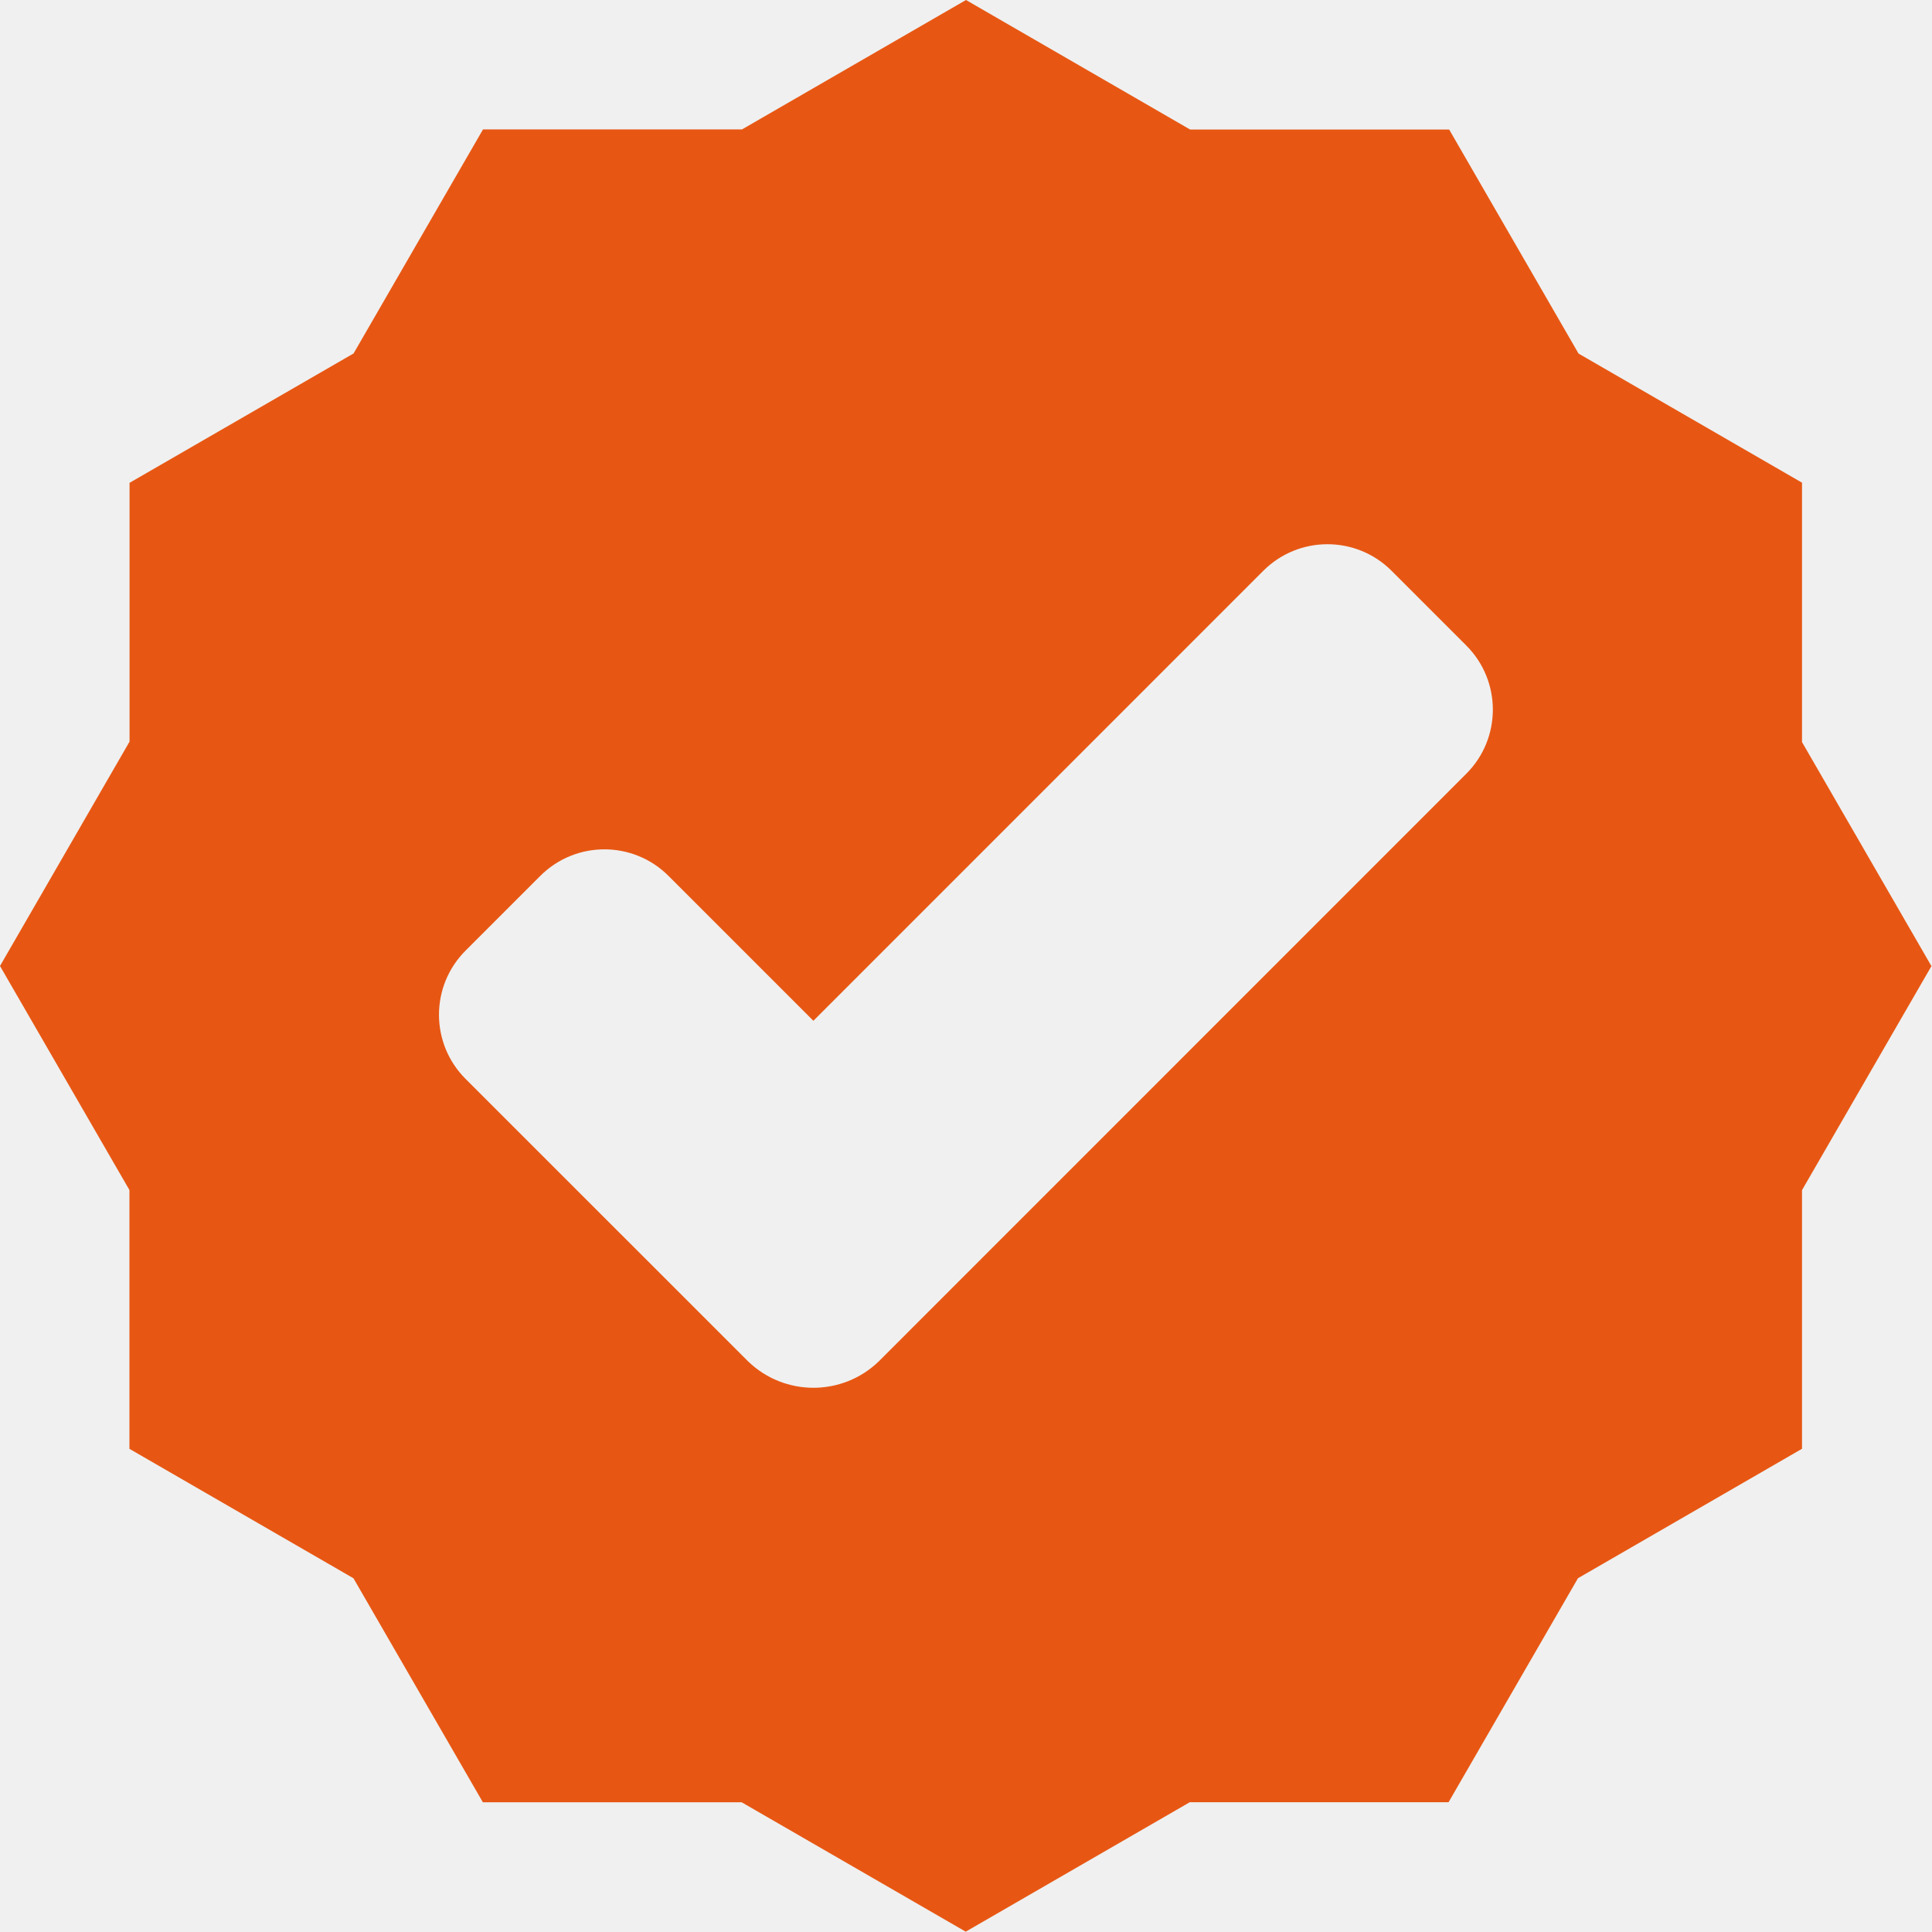
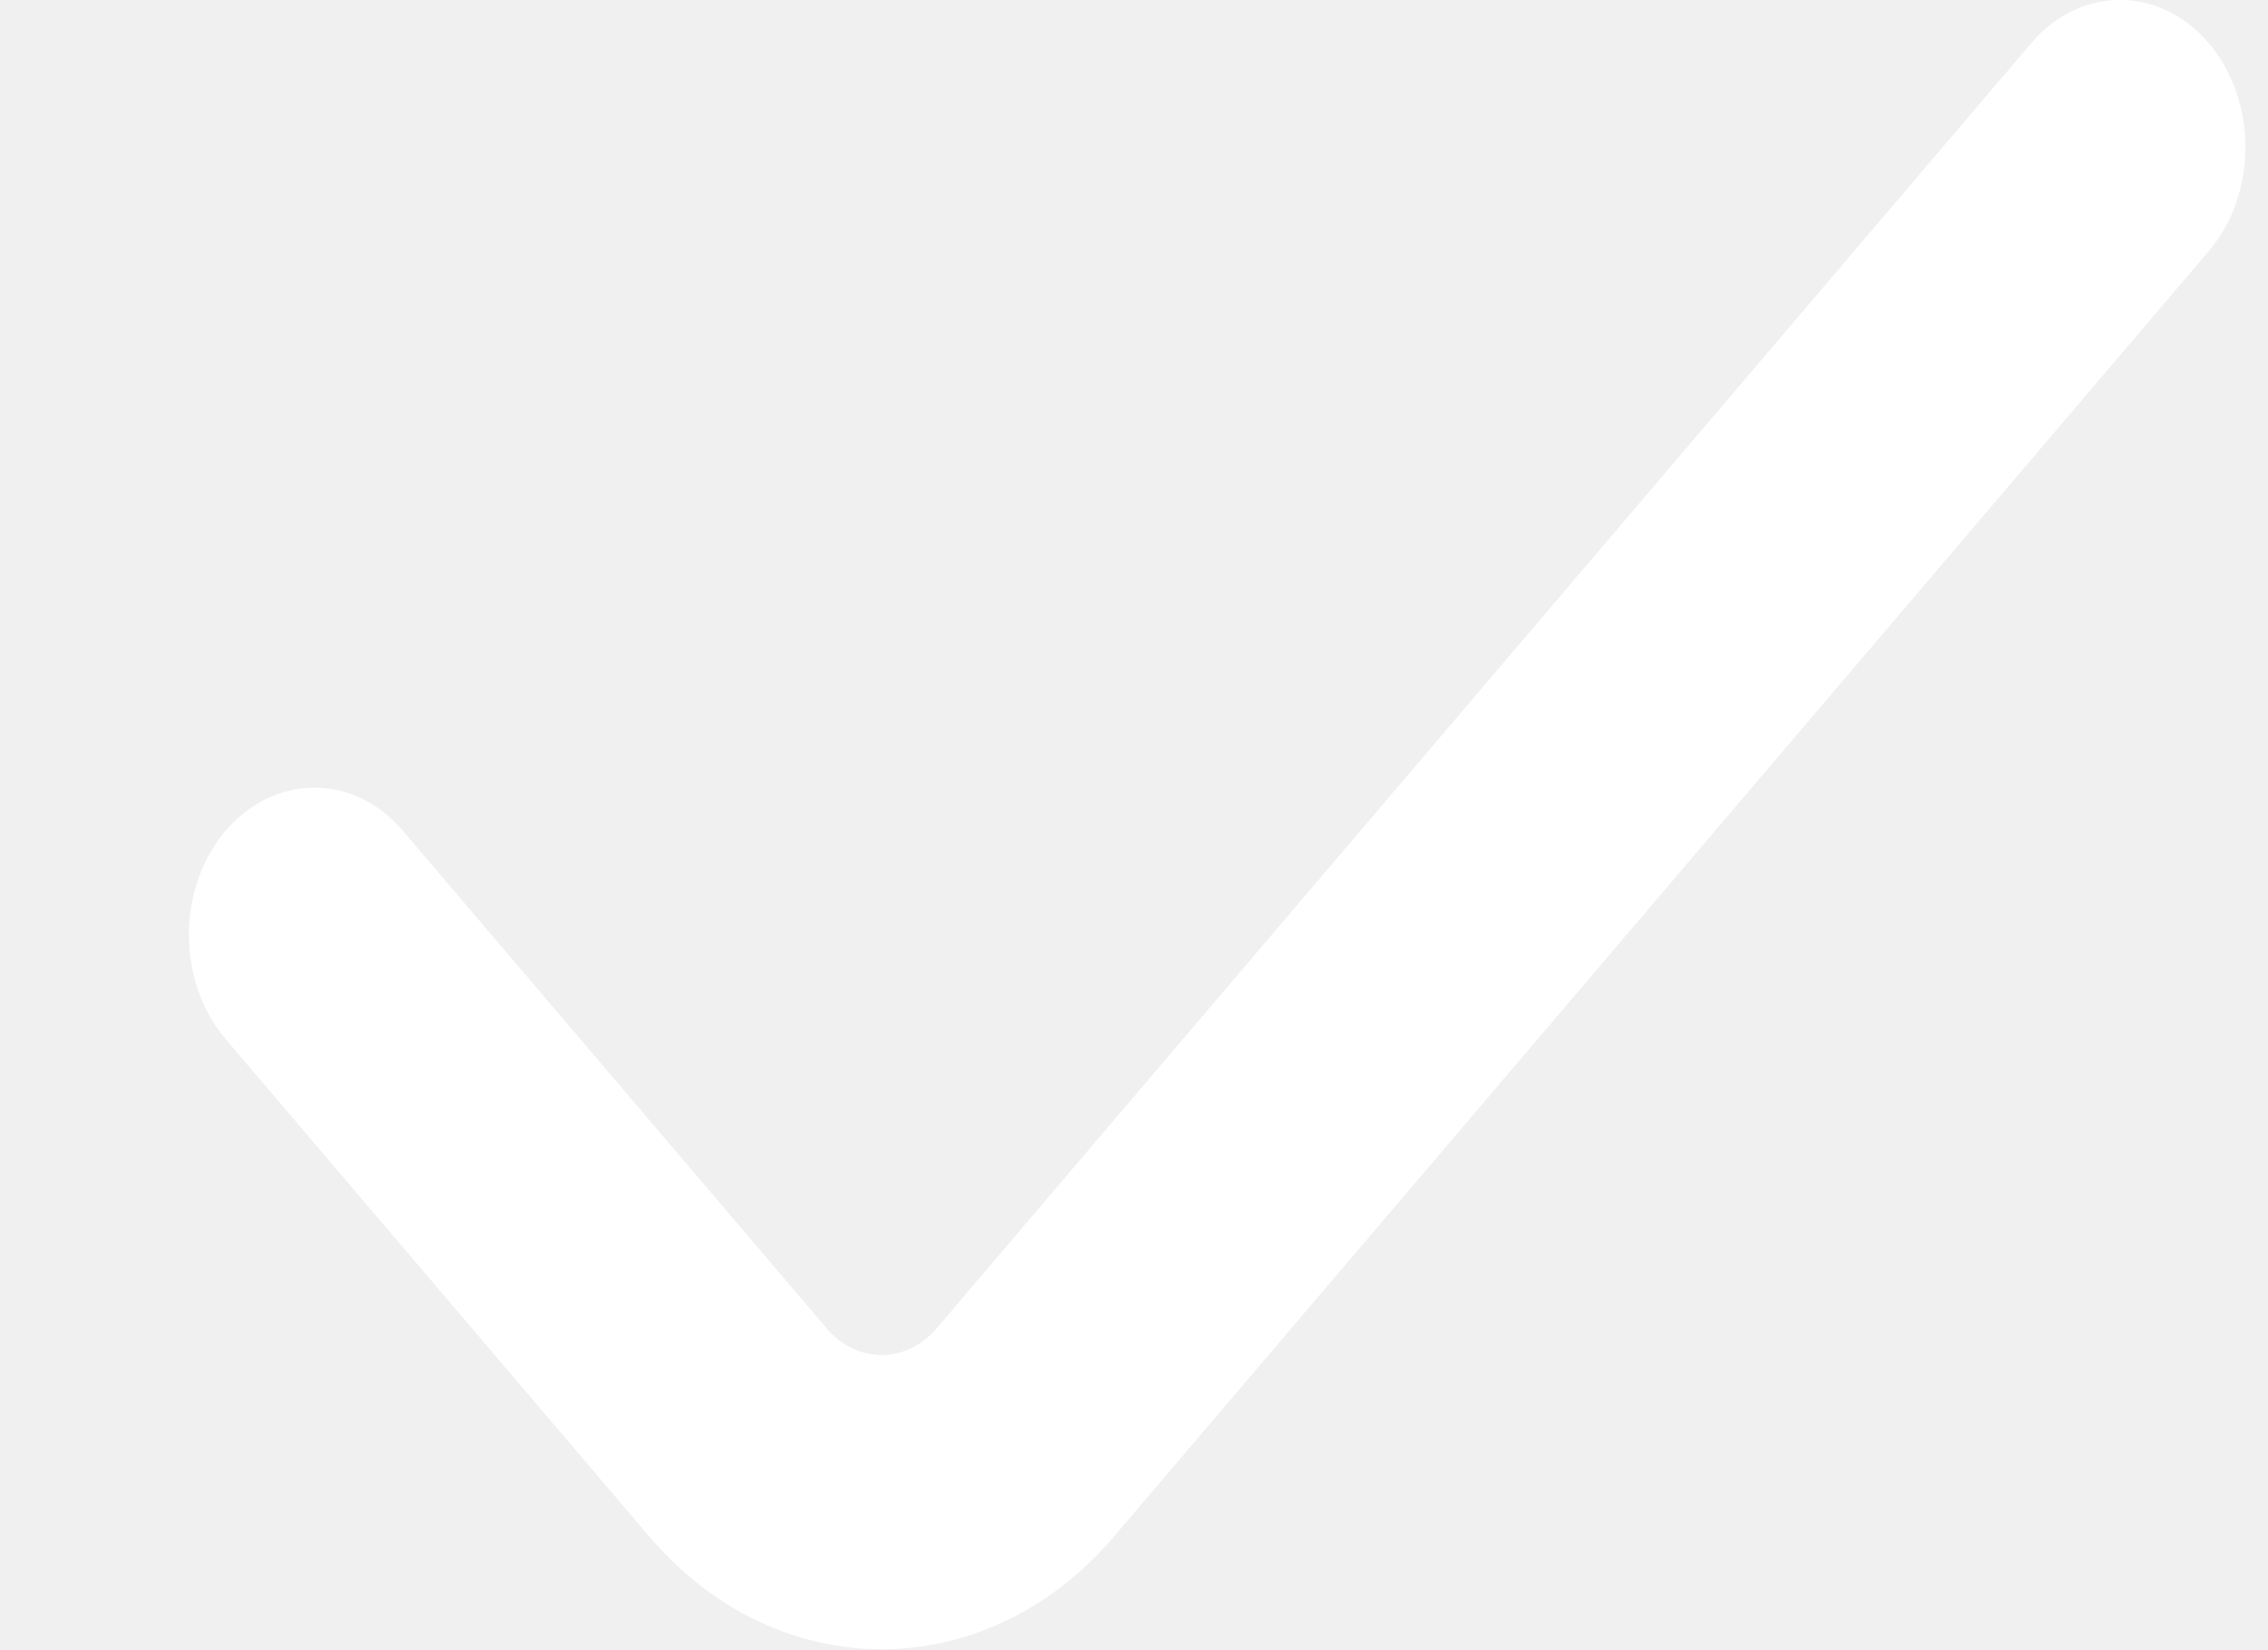
- <svg xmlns="http://www.w3.org/2000/svg" viewBox="0 0 344.96 344.96" width="27" height="27">
-   <defs>
-     <style>.cls-1{fill:#e75713;}</style>
-   </defs>
-   <g id="Слой_2" data-name="Слой 2">
-     <g id="Capa_1" data-name="Capa 1">
-       <path class="cls-1" d="M321.85,86.24l-40-23.11-23.1-40H212.5L172.48,0l-40,23.11H86.24l-23.11,40-40,23.1v46.21L0,172.48l23.11,40v46.21l40,23.11,23.11,40h46.21l40,23.1,40-23.11h46.21l23.11-40,40-23.11V212.5l23.11-40-23.11-40V86.24ZM156.91,243.07a16.79,16.79,0,0,1-23.34,0L83.12,192.63a16.19,16.19,0,0,1,0-22.89l13.35-13.35a16.19,16.19,0,0,1,22.89,0l25.87,25.87,80.34-80.35a16.19,16.19,0,0,1,22.89,0l13.35,13.35a16.19,16.19,0,0,1,0,22.89Z" />
-     </g>
-   </g>
+ <svg xmlns="http://www.w3.org/2000/svg" width="11" height="8" viewBox="0 0 11 8" fill="none">
+   <path d="M9.852 0.209L4.543 6.443C4.396 6.616 4.156 6.616 4.009 6.443L1.954 4.03C1.717 3.751 1.332 3.751 1.094 4.03C0.857 4.309 0.857 4.761 1.094 5.04L3.149 7.453C3.46 7.818 3.868 8 4.276 8C4.684 8 5.092 7.818 5.403 7.453L10.712 1.219C10.95 0.94 10.95 0.488 10.712 0.209C10.475 -0.07 10.089 -0.07 9.852 0.209Z" fill="white" />
</svg>
